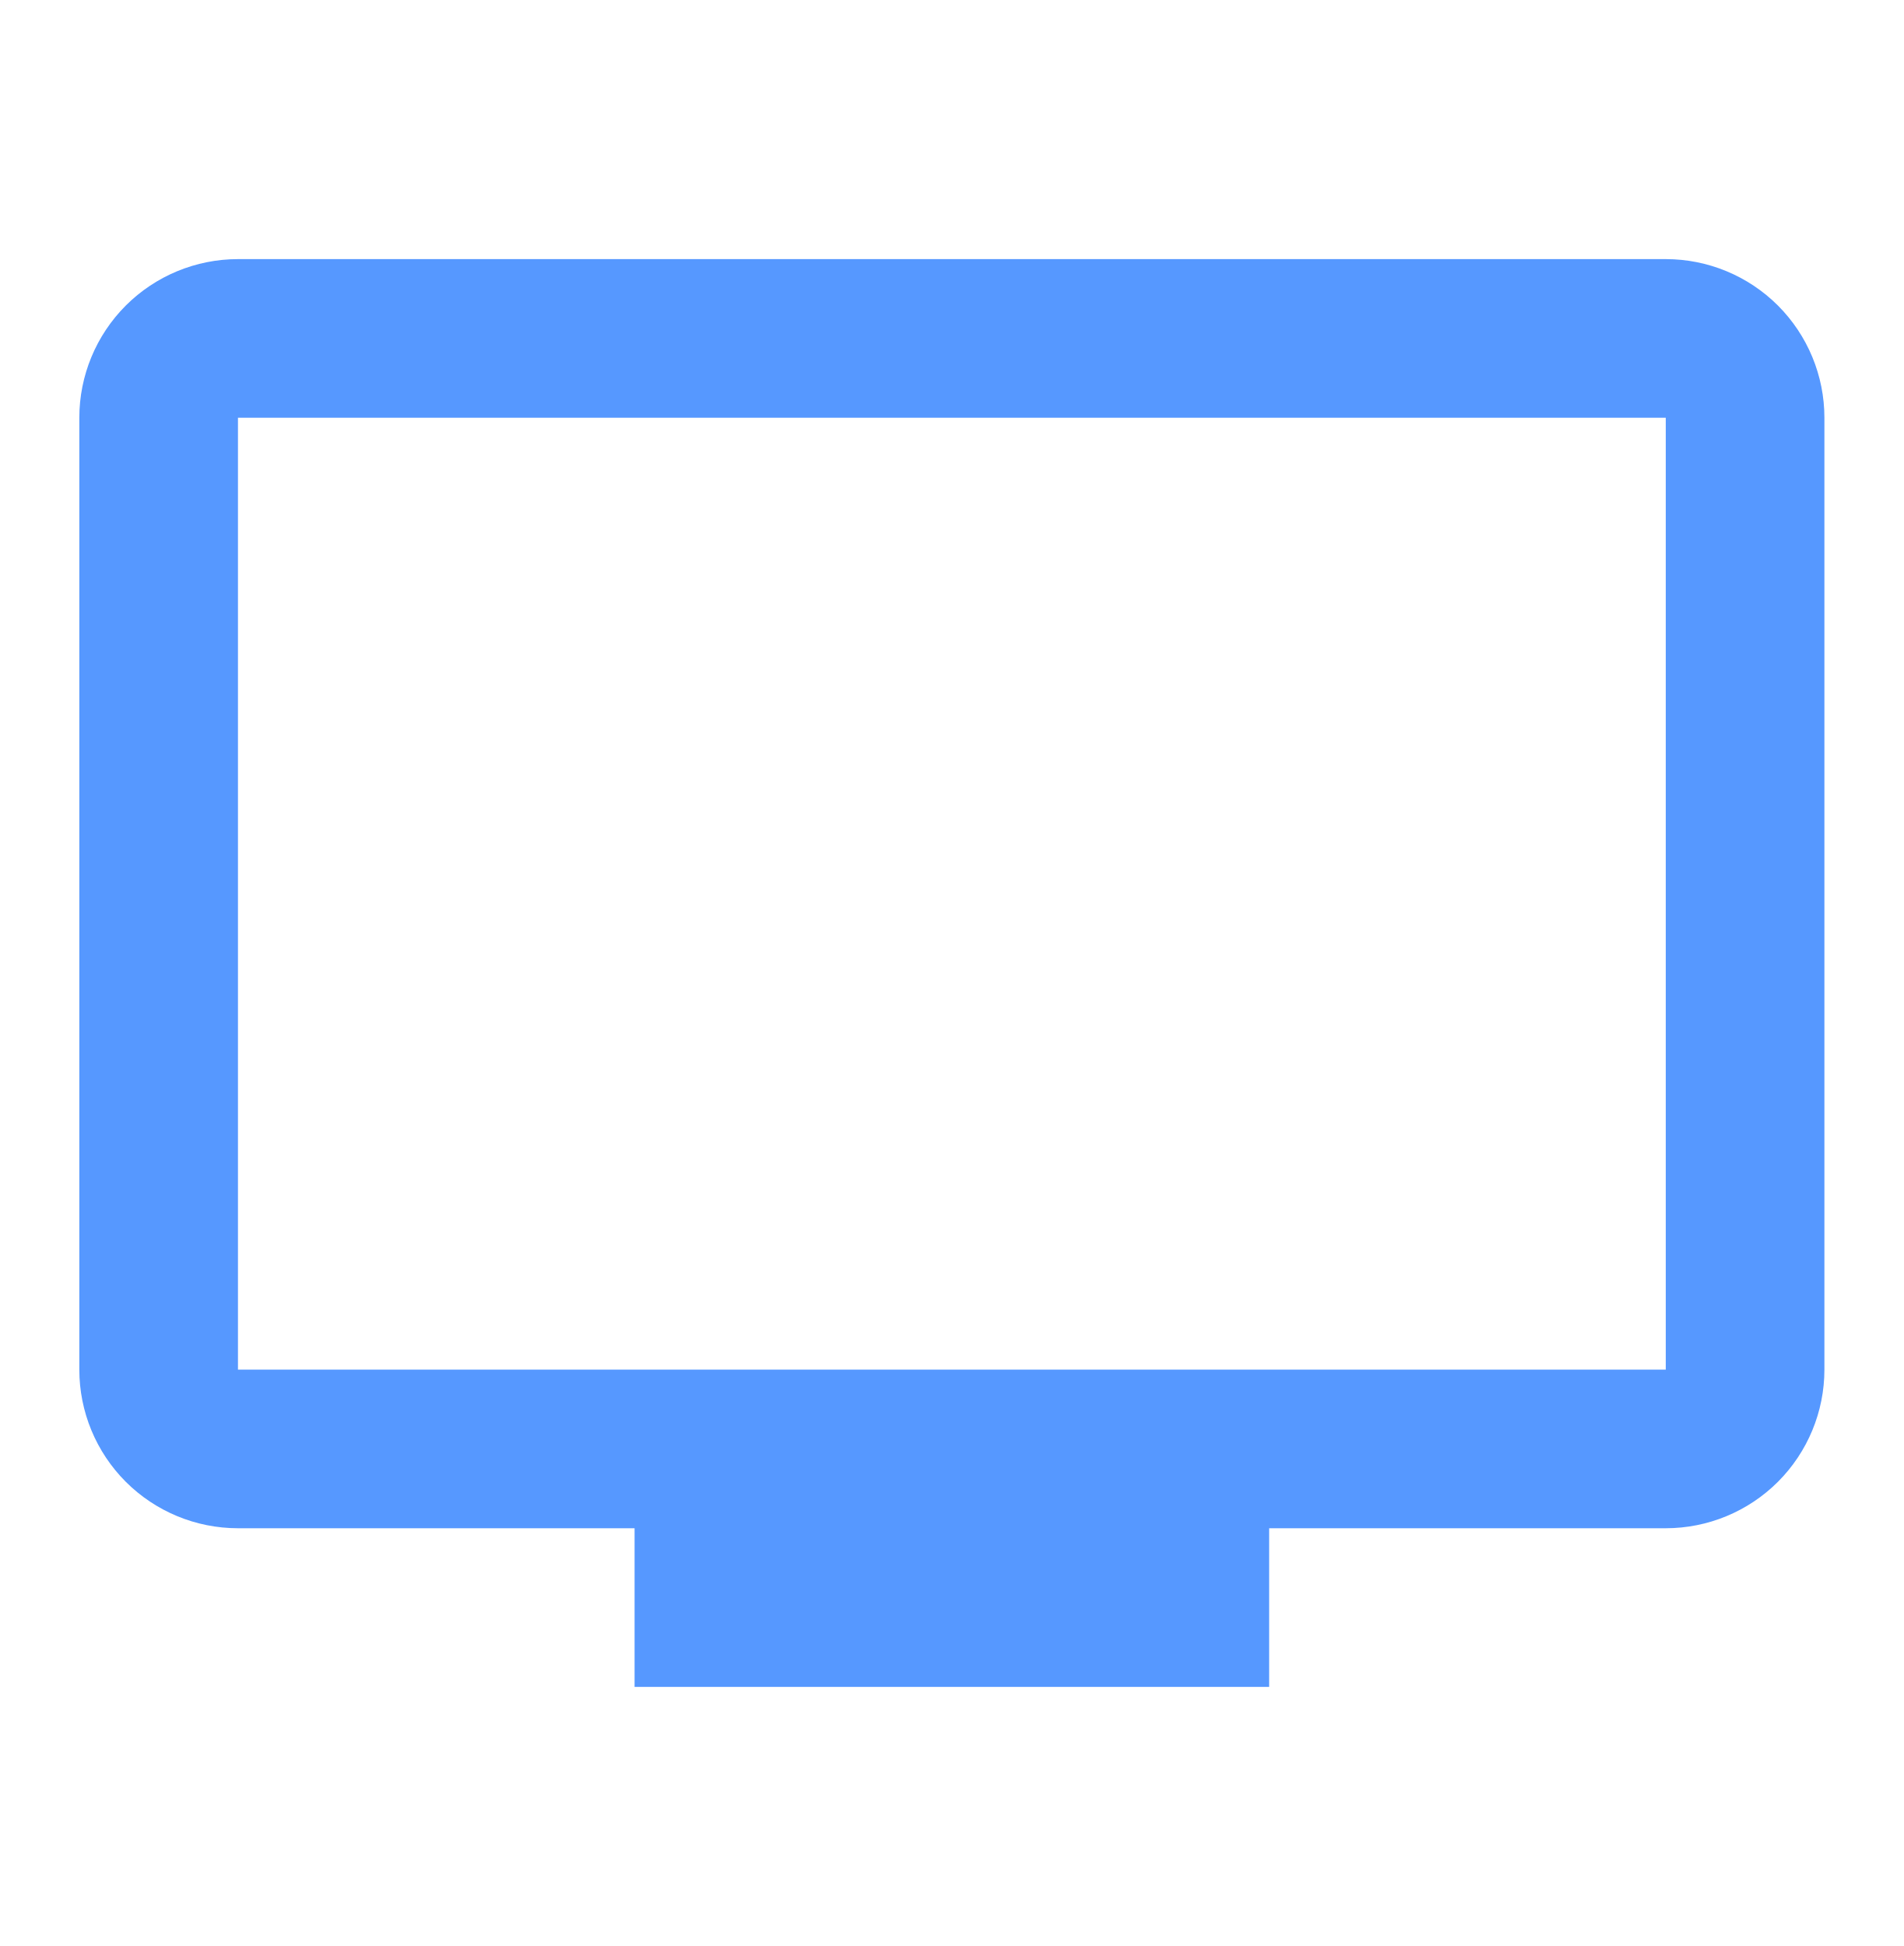
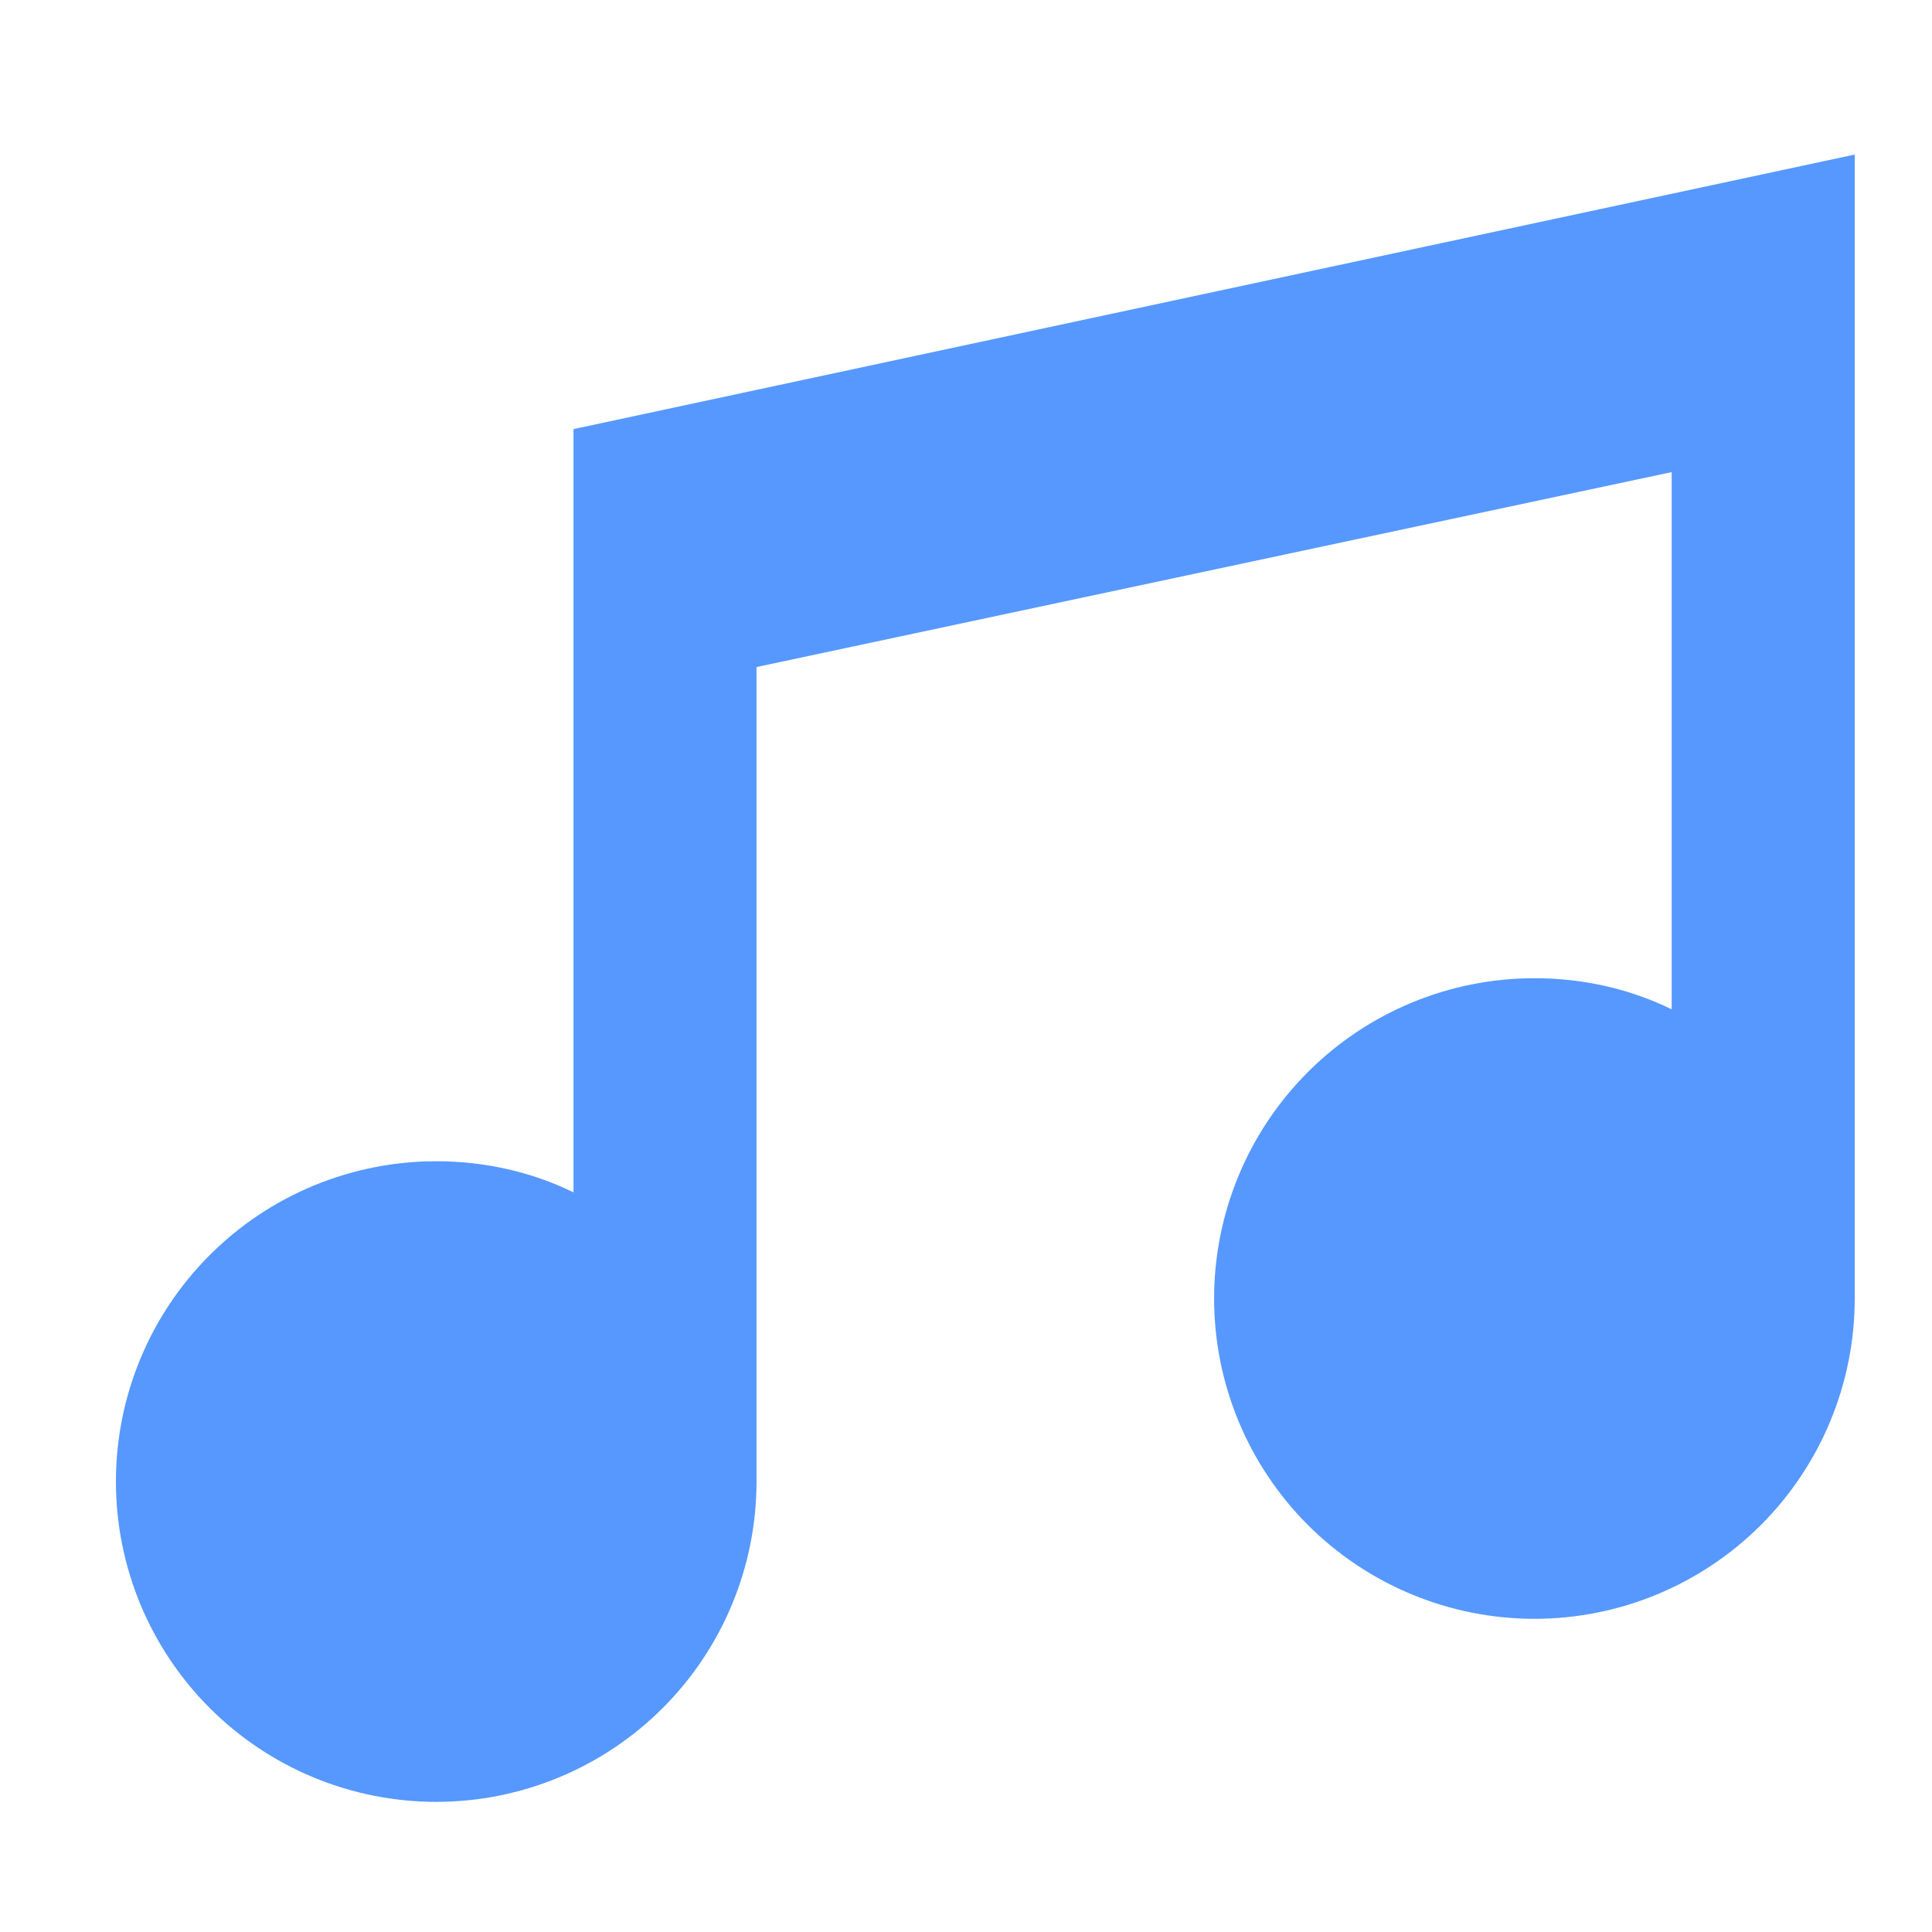
- <svg xmlns="http://www.w3.org/2000/svg" width="45" height="46" viewBox="0 0 45 46" fill="none">
-   <path d="M39.375 32.375H5.625V9.875H39.375V32.375ZM39.375 6.125H5.625C4.63 6.125 3.677 6.52 2.973 7.223C2.27 7.927 1.875 8.88 1.875 9.875V32.375C1.875 33.37 2.27 34.323 2.973 35.027C3.677 35.73 4.63 36.125 5.625 36.125H15V39.875H30V36.125H39.375C40.37 36.125 41.323 35.73 42.027 35.027C42.73 34.323 43.125 33.37 43.125 32.375V9.875C43.125 8.88 42.73 7.927 42.027 7.223C41.323 6.52 40.37 6.125 39.375 6.125Z" fill="#5698FF" />
+ <svg xmlns="http://www.w3.org/2000/svg" width="50" height="50" viewBox="0 0 50 50" fill="none">
+   <path d="M48 4V33.605C48 35.804 47.127 37.912 45.572 39.467C44.017 41.021 41.909 41.895 39.711 41.895C37.512 41.895 35.404 41.021 33.849 39.467C32.294 37.912 31.421 35.804 31.421 33.605C31.421 31.407 32.294 29.298 33.849 27.744C35.404 26.189 37.512 25.316 39.711 25.316C40.989 25.316 42.197 25.6 43.263 26.121V12.218L19.579 17.263V38.342C19.579 40.541 18.706 42.649 17.151 44.204C15.596 45.758 13.488 46.632 11.29 46.632C9.091 46.632 6.983 45.758 5.428 44.204C3.873 42.649 3 40.541 3 38.342C3 36.144 3.873 34.035 5.428 32.481C6.983 30.926 9.091 30.053 11.29 30.053C12.568 30.053 13.776 30.337 14.842 30.858V11.105L48 4Z" fill="#5698FF" />
</svg>
